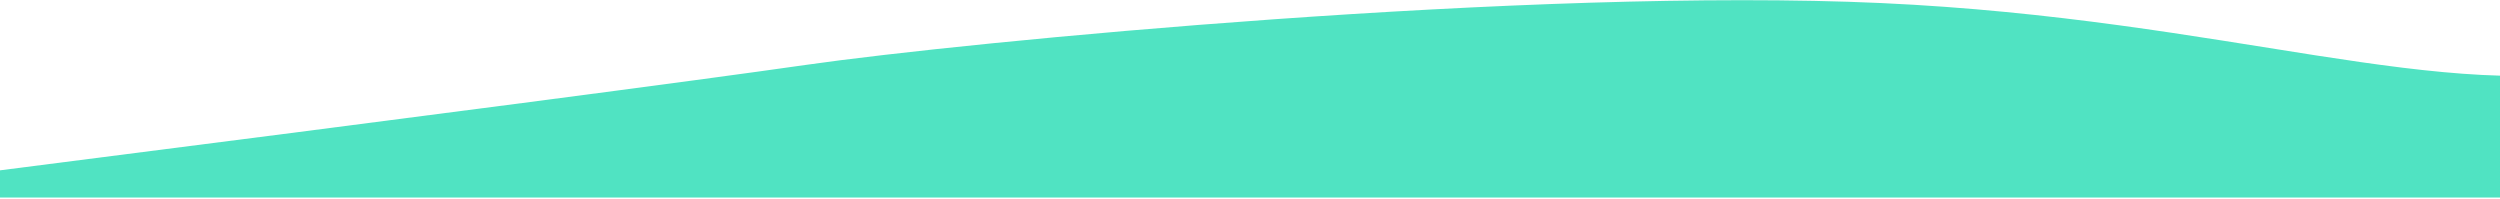
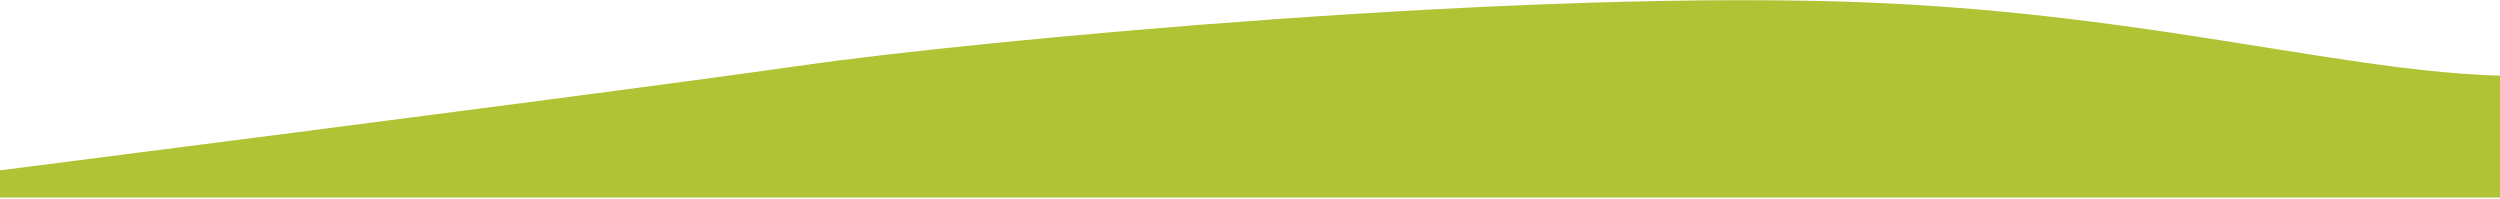
<svg xmlns="http://www.w3.org/2000/svg" width="1470px" height="117px" viewBox="0 0 1470 117" version="1.1">
  <g id="Page-1" stroke="none" stroke-width="1" fill="none" fill-rule="evenodd">
-     <g id="2.-Desktop-App" transform="translate(-130, -5208)" fill="#50E3C2">
+     <g id="2.-Desktop-App" transform="translate(-130, -5208)" fill="#b0c334">
      <g id="FOOTER" transform="translate(0, 5208)">
        <path d="M130,100.158 C381.965,68.004 539.823,47.35 603.575,38.197 C699.202,24.466 1032,-7.578 1236.273,1.802 C1440.546,11.182 1568.516,62.47 1672.952,38.197 C1742.576,22.014 1784.083,12.216 1797.473,8.802 L1797.473,116.158 L130,116.158 L130,100.158 Z" id="Path-6" />
      </g>
    </g>
  </g>
</svg>
